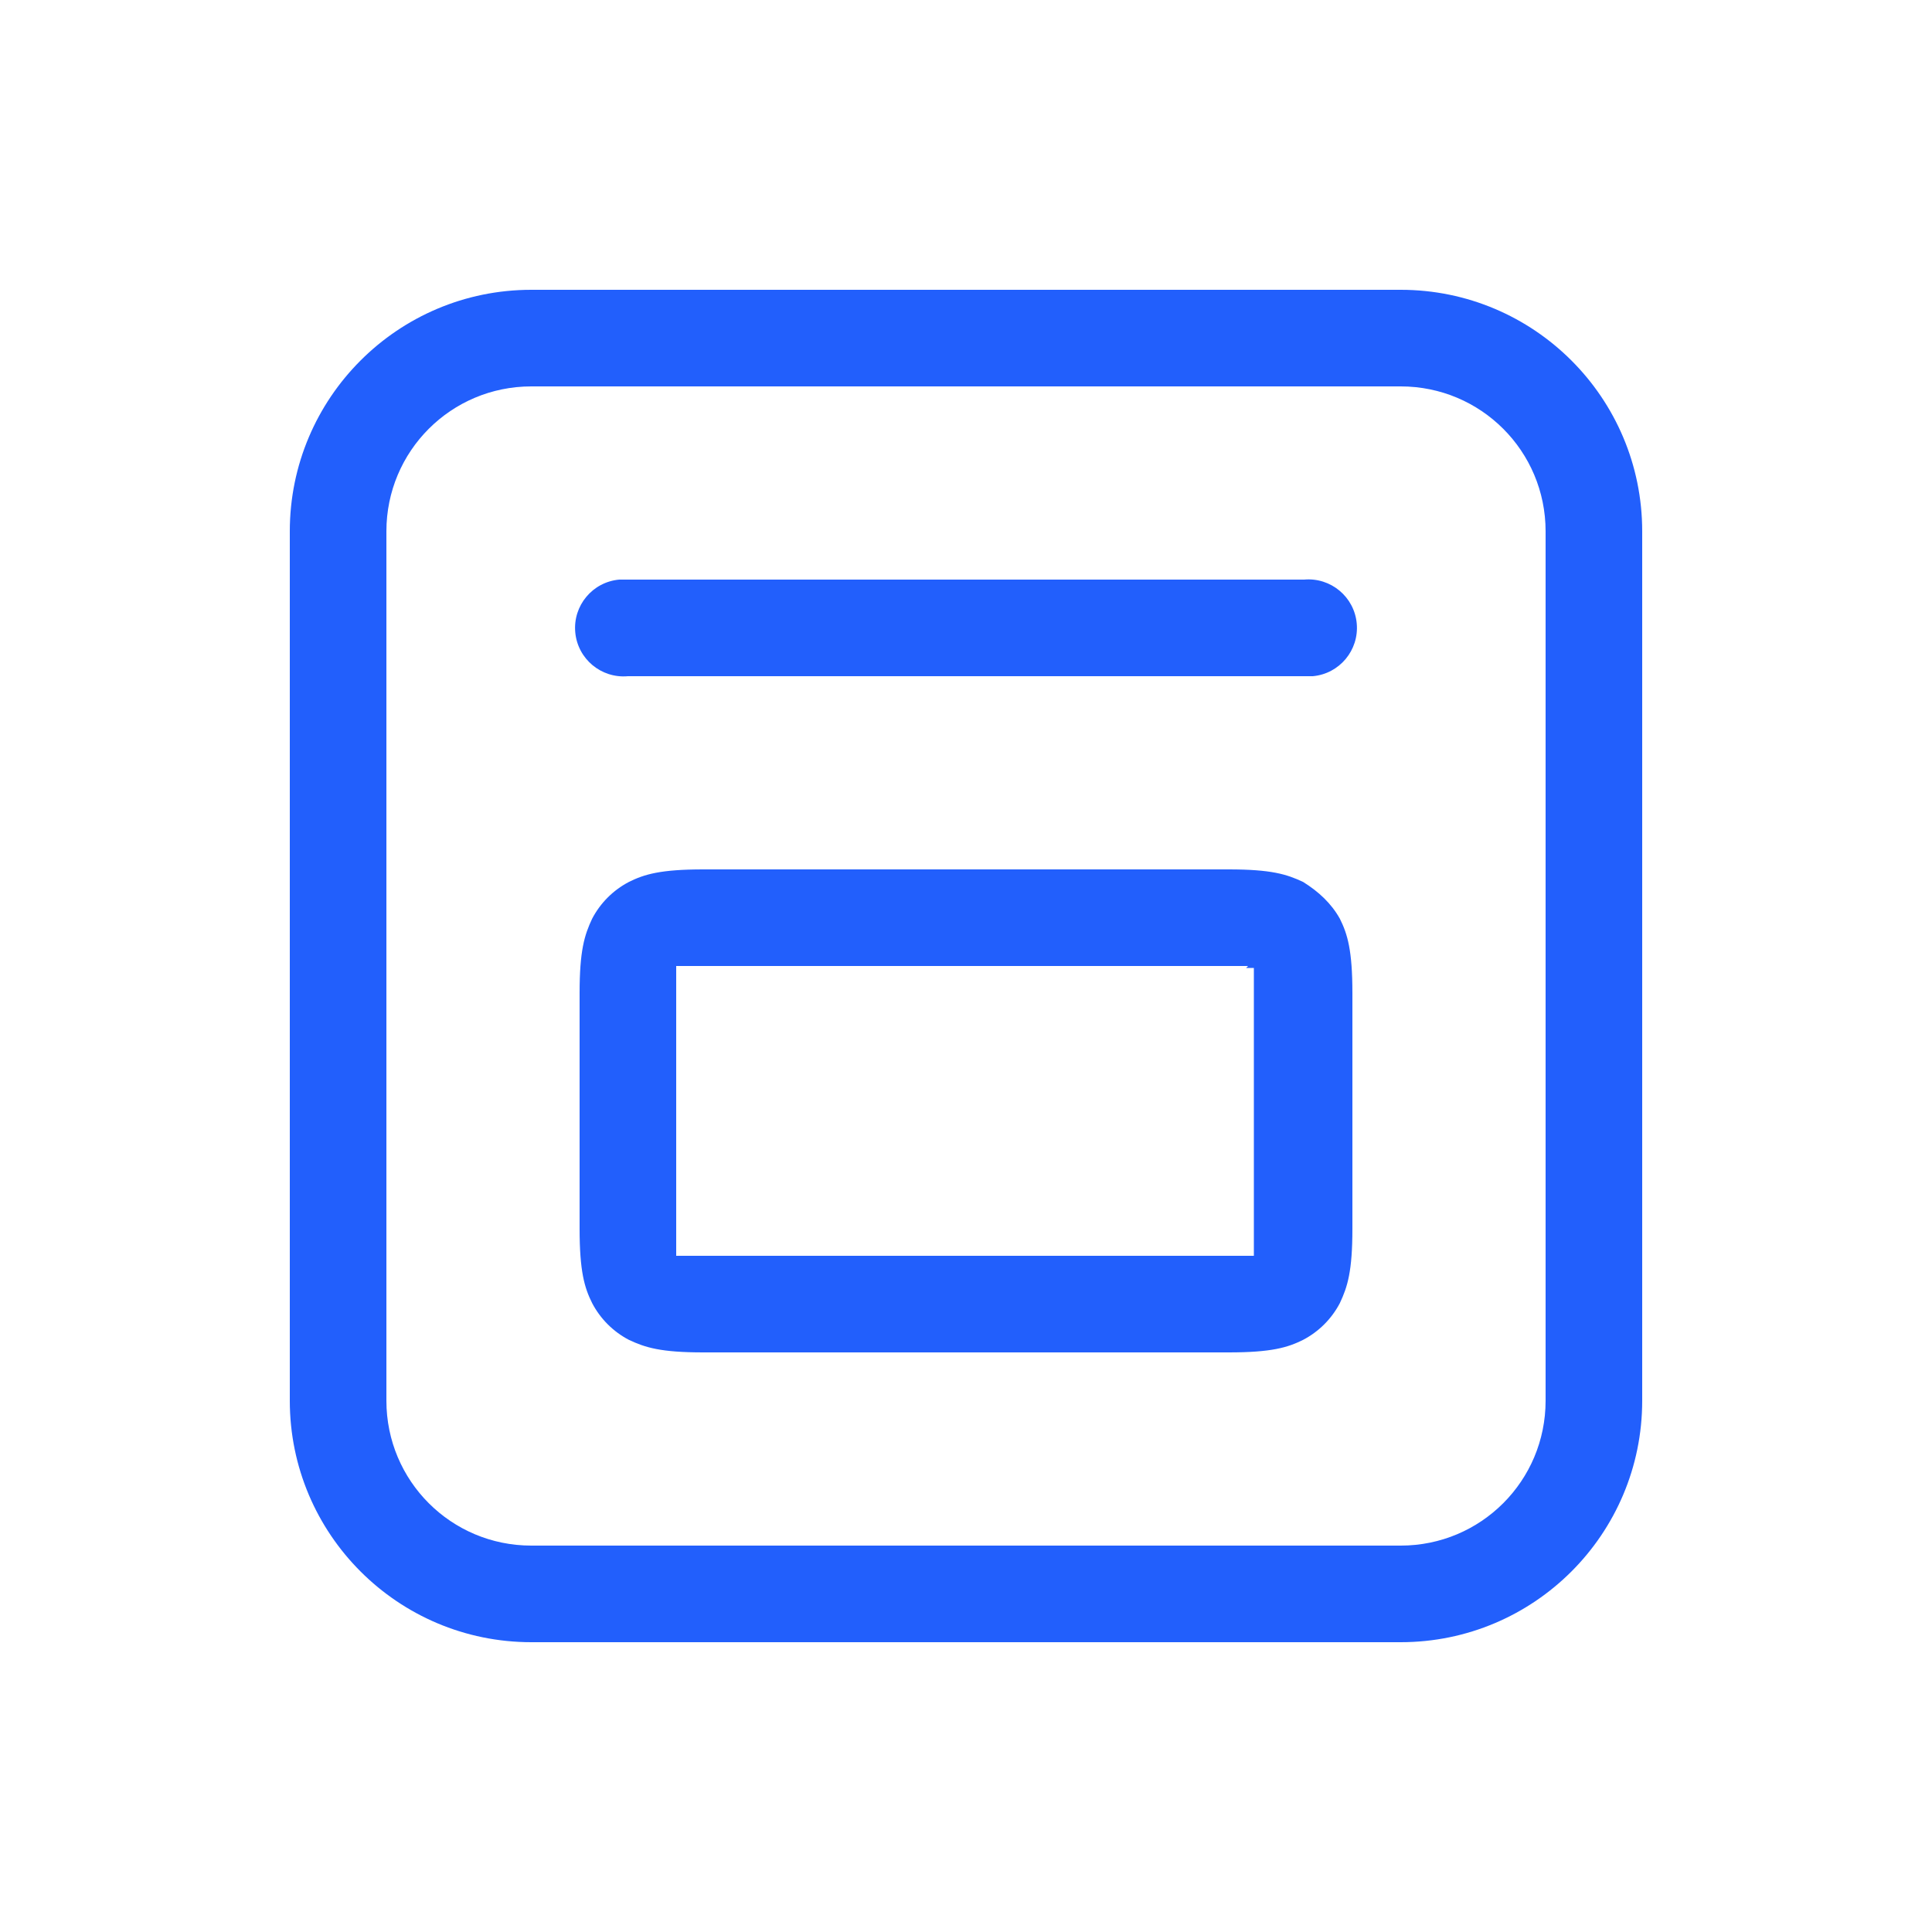
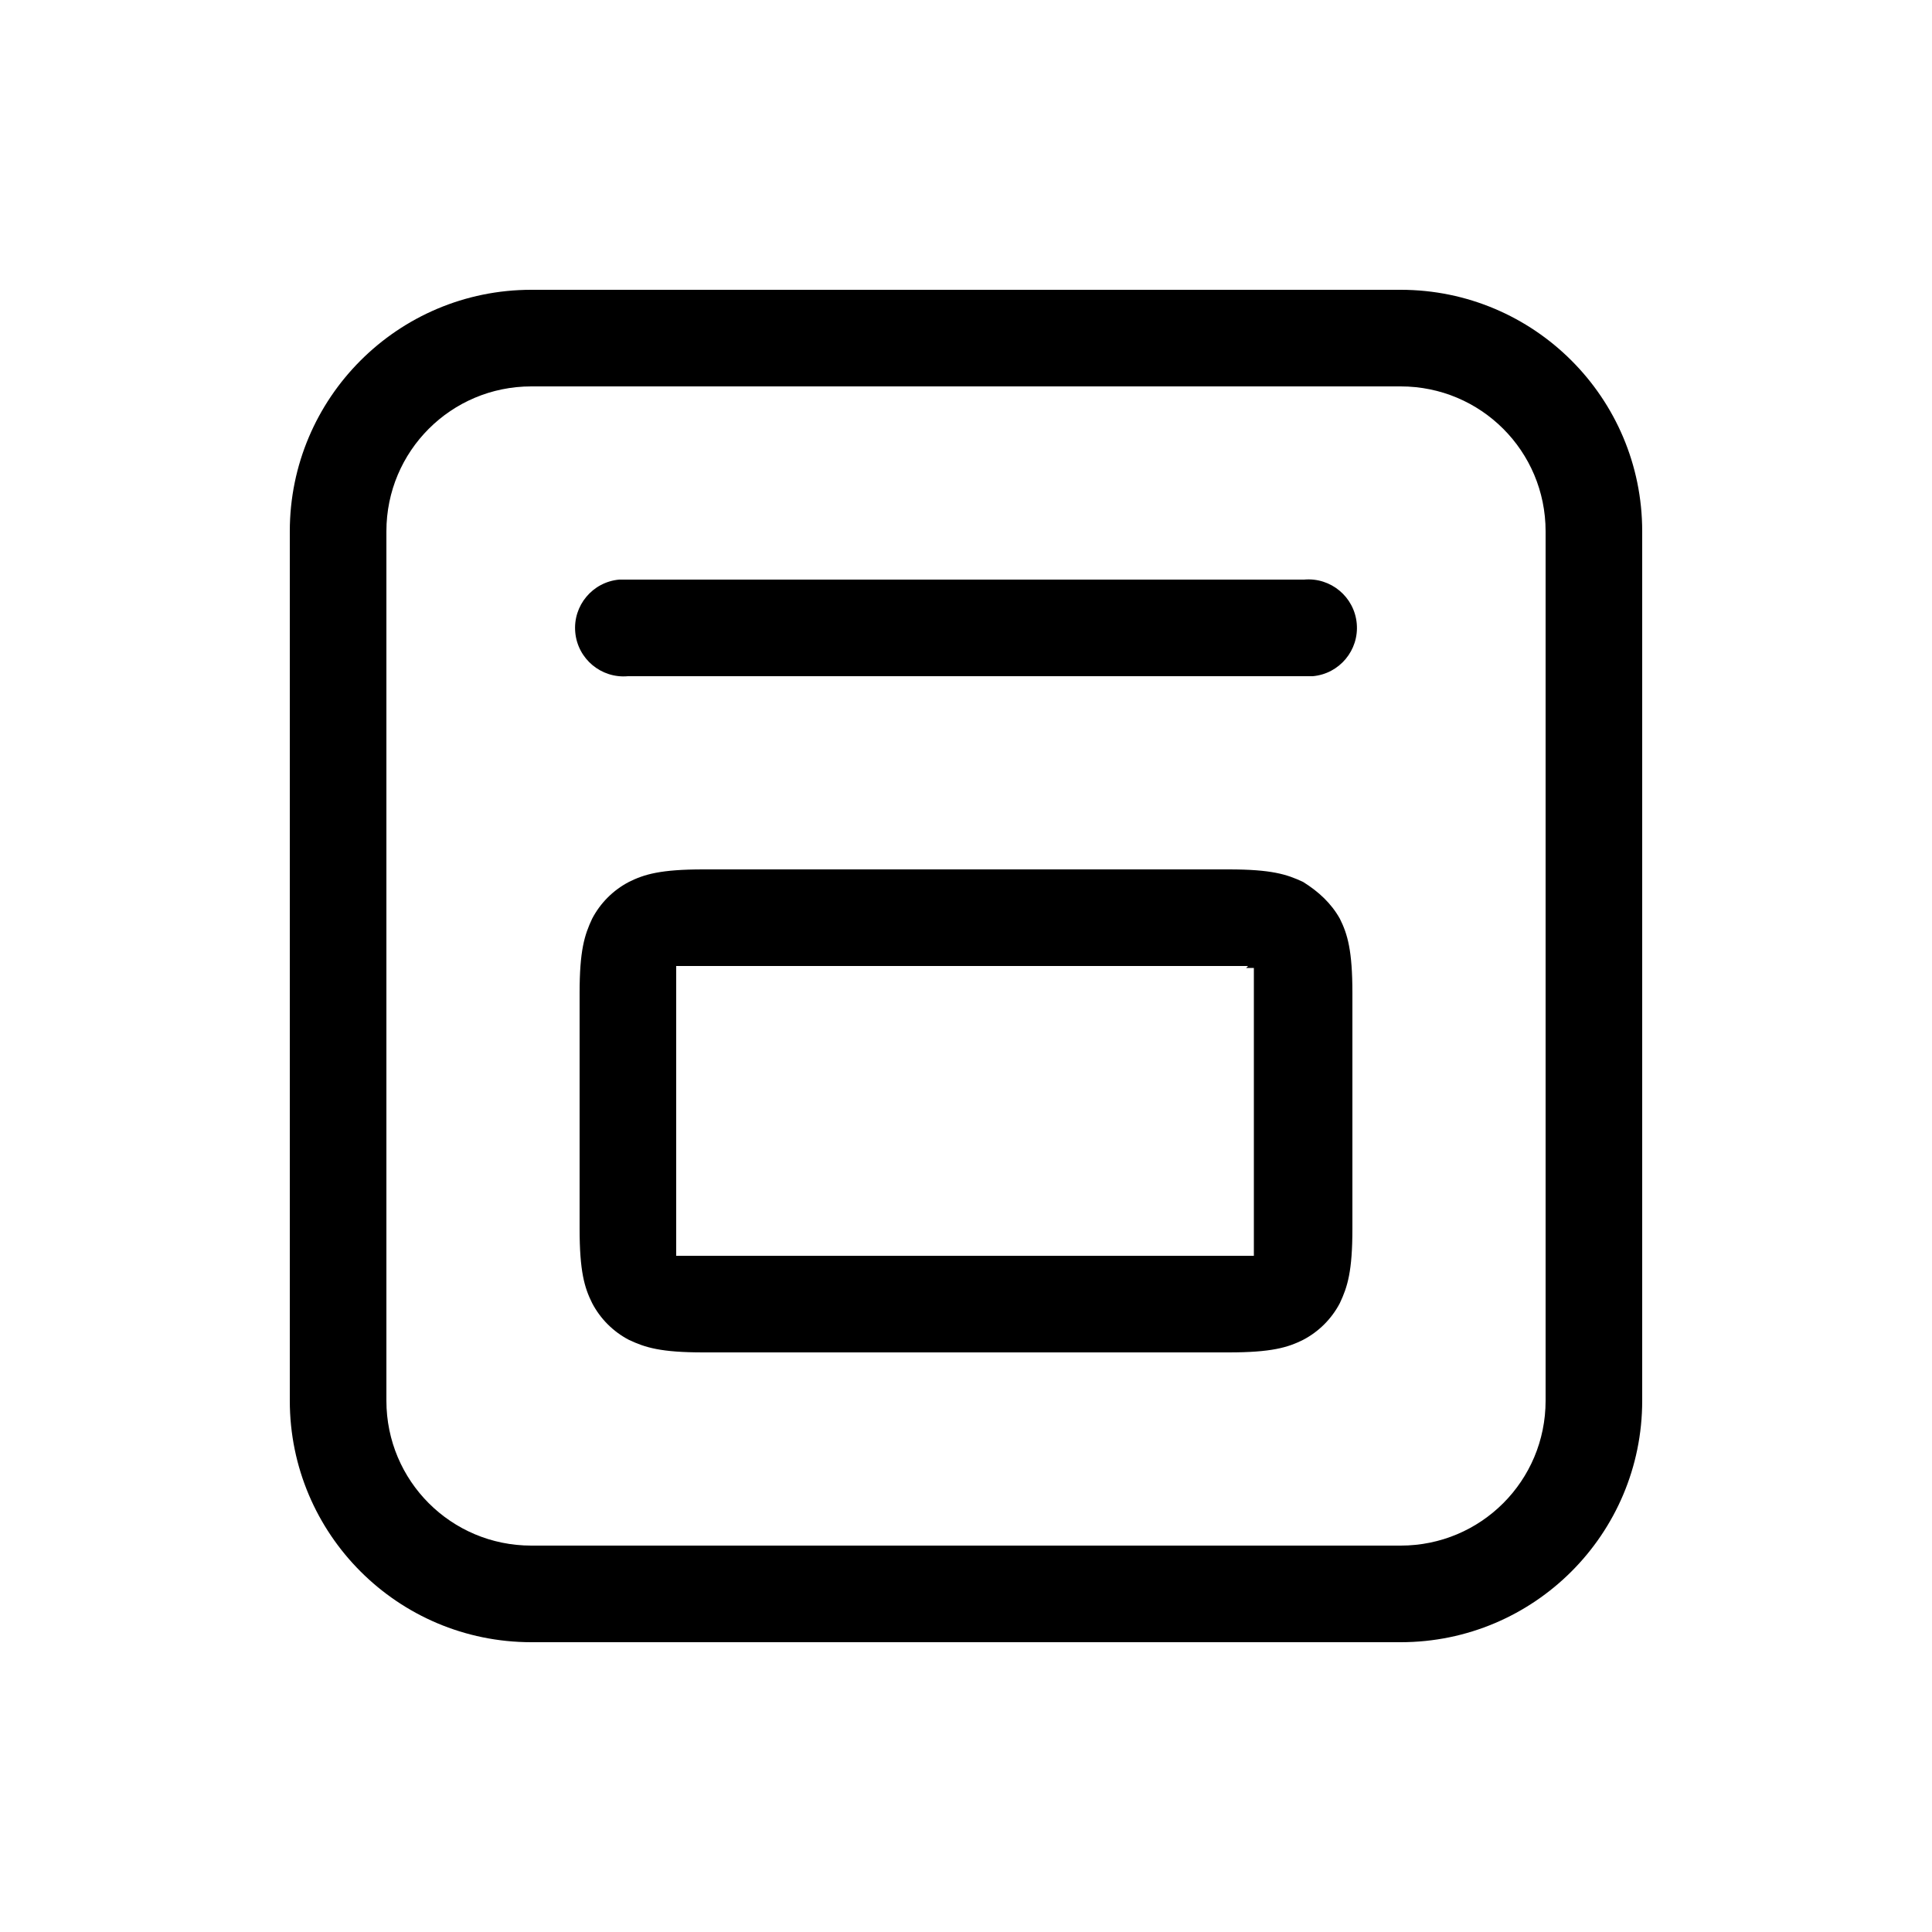
- <svg xmlns="http://www.w3.org/2000/svg" class="fluentIcon ___12fm75w f1w7gpdv fez10in fg4l7m0" fill="#225FFC" aria-hidden="true" width="23" height="23" viewBox="0 0 20 20" focusable="false">
-   <path d="M14.5 3A2.5 2.5 0 0117 5.5v9a2.5 2.5 0 01-2.5 2.5h-9A2.5 2.5 0 013 14.5v-9A2.5 2.5 0 015.5 3h9zm0 1h-9C4.67 4 4 4.67 4 5.5v9c0 .83.67 1.5 1.5 1.5h9c.83 0 1.5-.67 1.5-1.5v-9c0-.83-.67-1.5-1.5-1.5zm-1.78 5c.44 0 .6.05.77.13.16.1.29.22.38.38.08.16.13.33.13.77v2.44c0 .44-.05.6-.13.77a.9.9 0 01-.38.38c-.16.08-.33.13-.77.13H7.28c-.44 0-.6-.05-.77-.13a.9.9 0 01-.38-.38c-.08-.16-.13-.33-.13-.77v-2.44c0-.44.05-.6.13-.77a.9.9 0 01.38-.38c.16-.08.33-.13.77-.13h5.44zm.2 1H7V13h5.98v-2.98h-.08zm.58-4a.5.5 0 01.09 1H6.5a.5.5 0 01-.09-1h7.09z" fill="#225FFC" />
+ <svg xmlns="http://www.w3.org/2000/svg" class="fluentIcon ___12fm75w f1w7gpdv fez10in fg4l7m0" aria-hidden="true" width="23" height="23" viewBox="0 0 20 20" focusable="false">
+   <path d="M14.5 3A2.5 2.5 0 0117 5.5v9a2.5 2.5 0 01-2.5 2.5h-9A2.5 2.5 0 013 14.5v-9A2.5 2.5 0 015.5 3h9zm0 1h-9C4.67 4 4 4.67 4 5.5v9c0 .83.67 1.5 1.5 1.5h9c.83 0 1.5-.67 1.5-1.5v-9c0-.83-.67-1.5-1.5-1.5zm-1.78 5c.44 0 .6.05.77.13.16.1.29.22.38.38.08.16.13.33.13.77v2.44c0 .44-.05.6-.13.77a.9.9 0 01-.38.38c-.16.08-.33.13-.77.13H7.28c-.44 0-.6-.05-.77-.13a.9.9 0 01-.38-.38c-.08-.16-.13-.33-.13-.77v-2.44c0-.44.05-.6.13-.77a.9.9 0 01.38-.38c.16-.08.33-.13.77-.13h5.44zm.2 1H7V13h5.98v-2.98h-.08zm.58-4a.5.5 0 01.09 1H6.5a.5.5 0 01-.09-1h7.09z" />
</svg>
